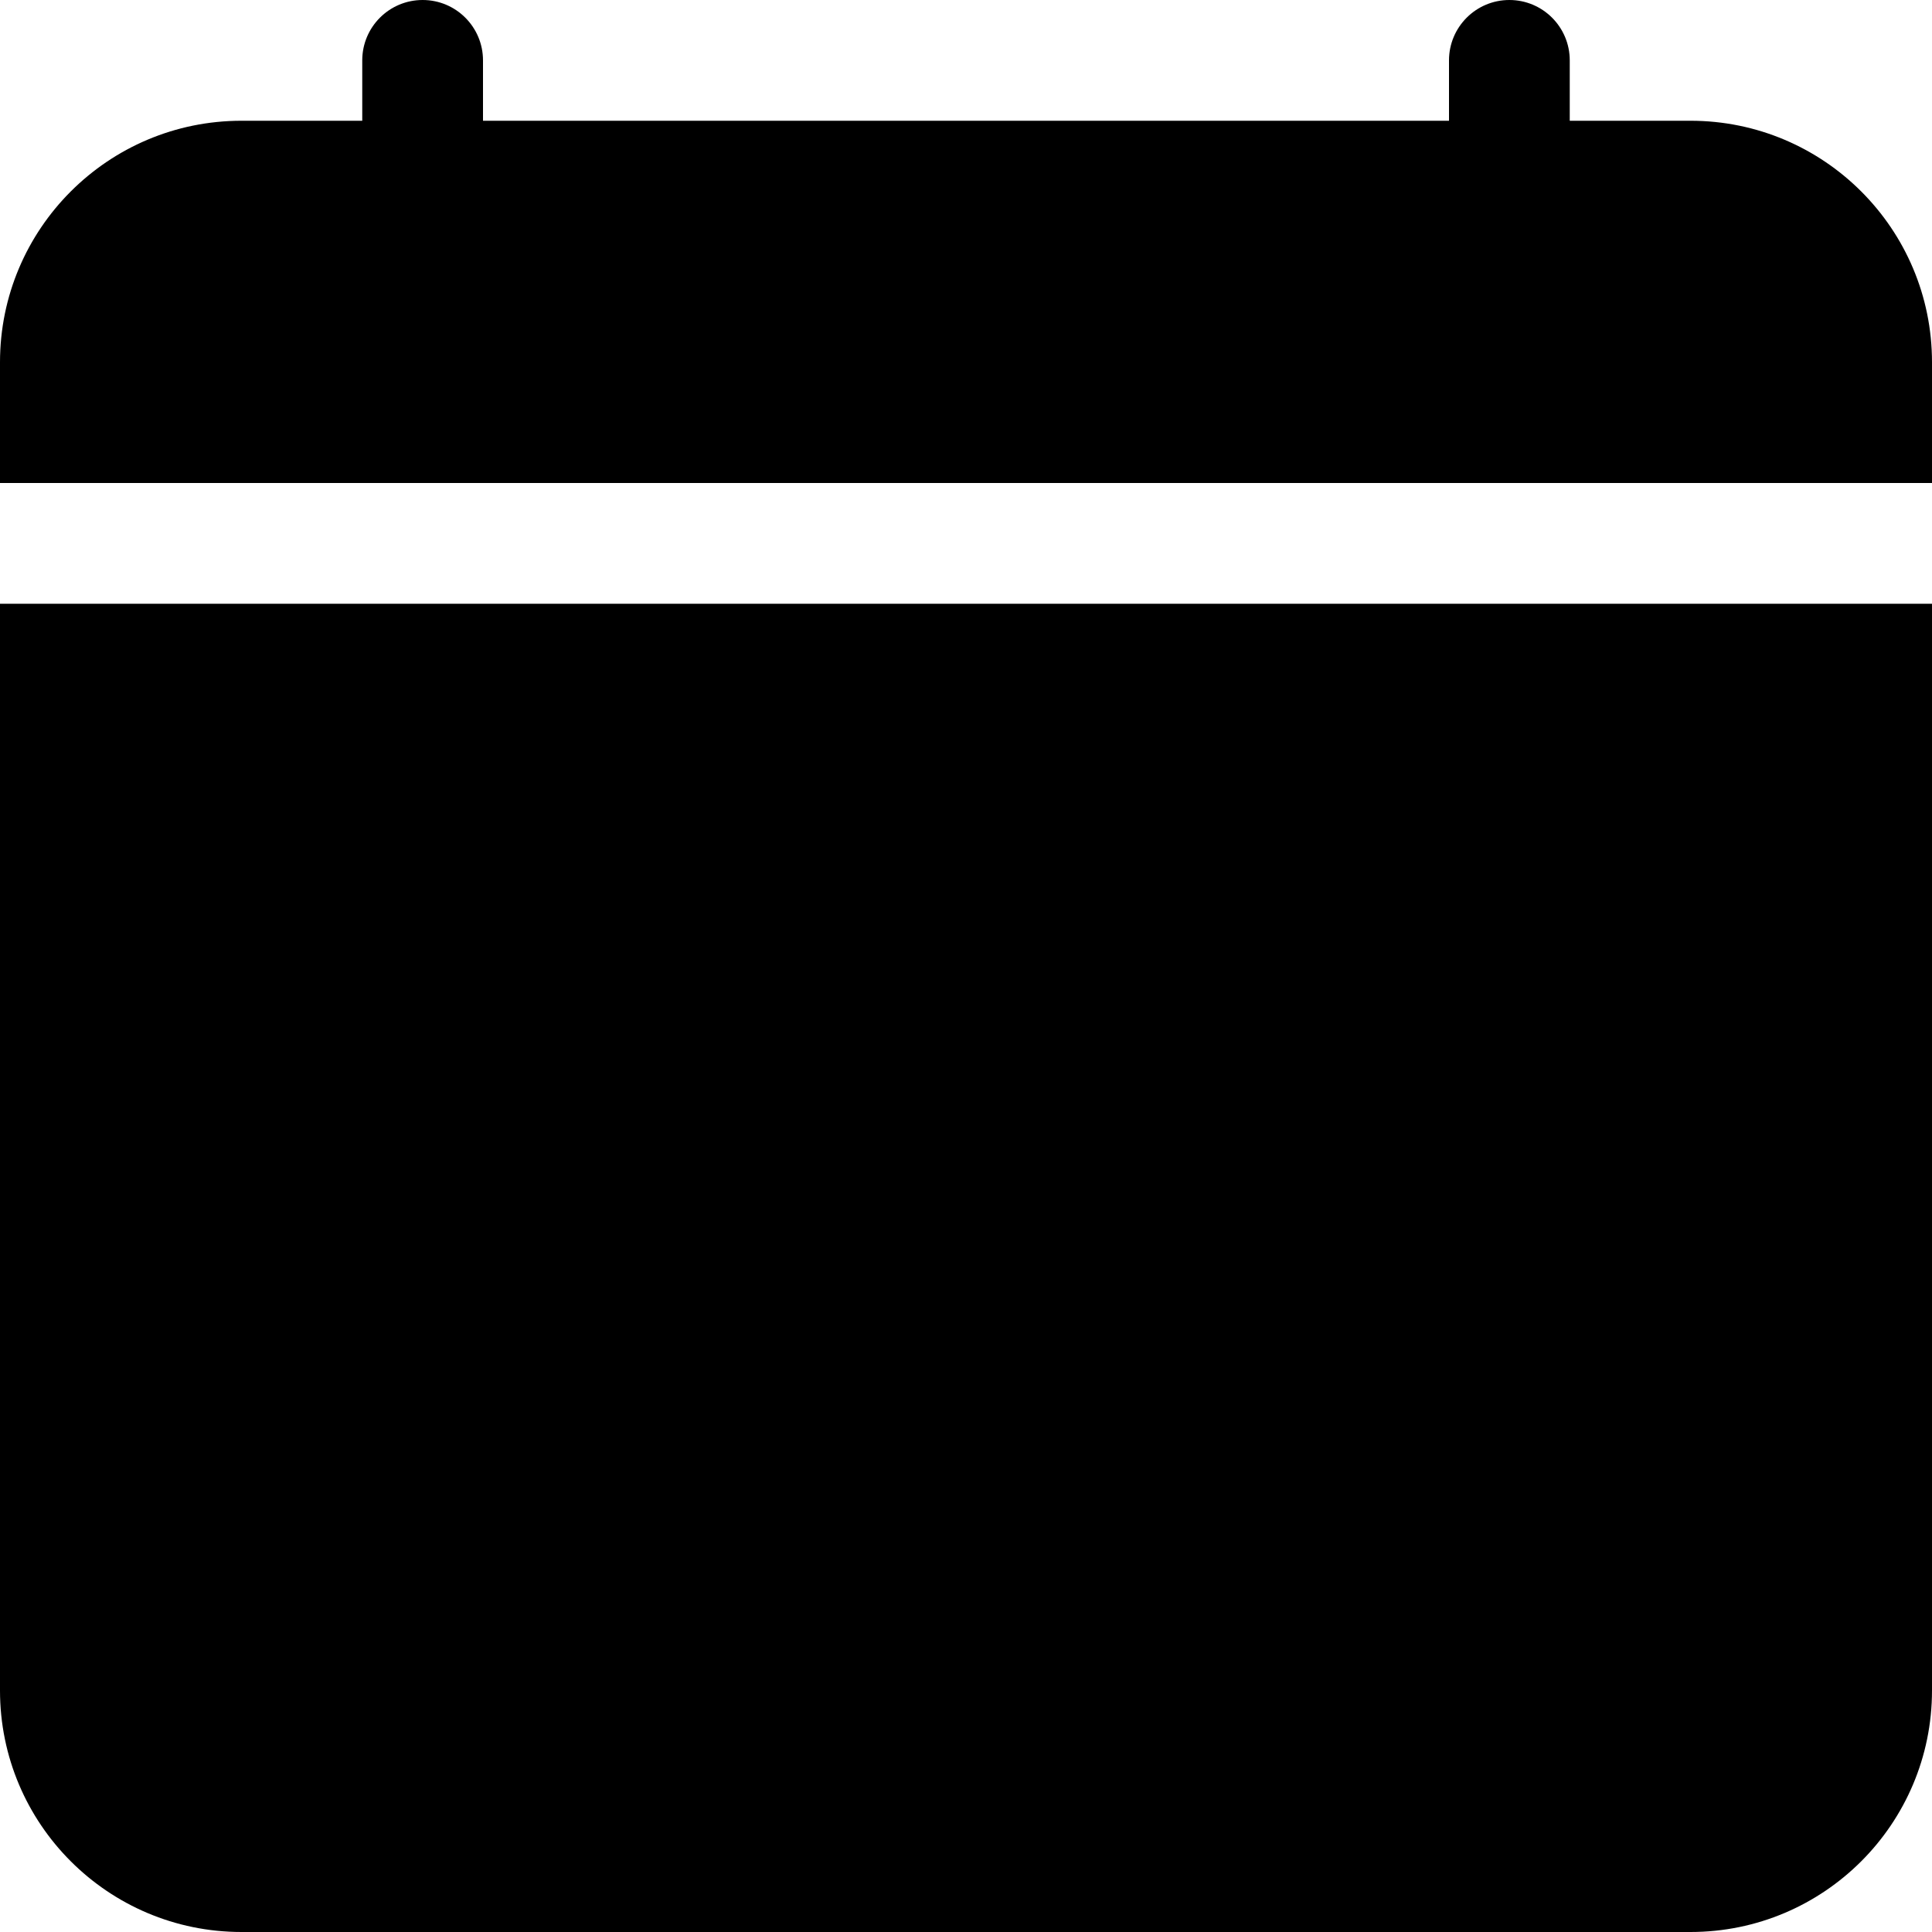
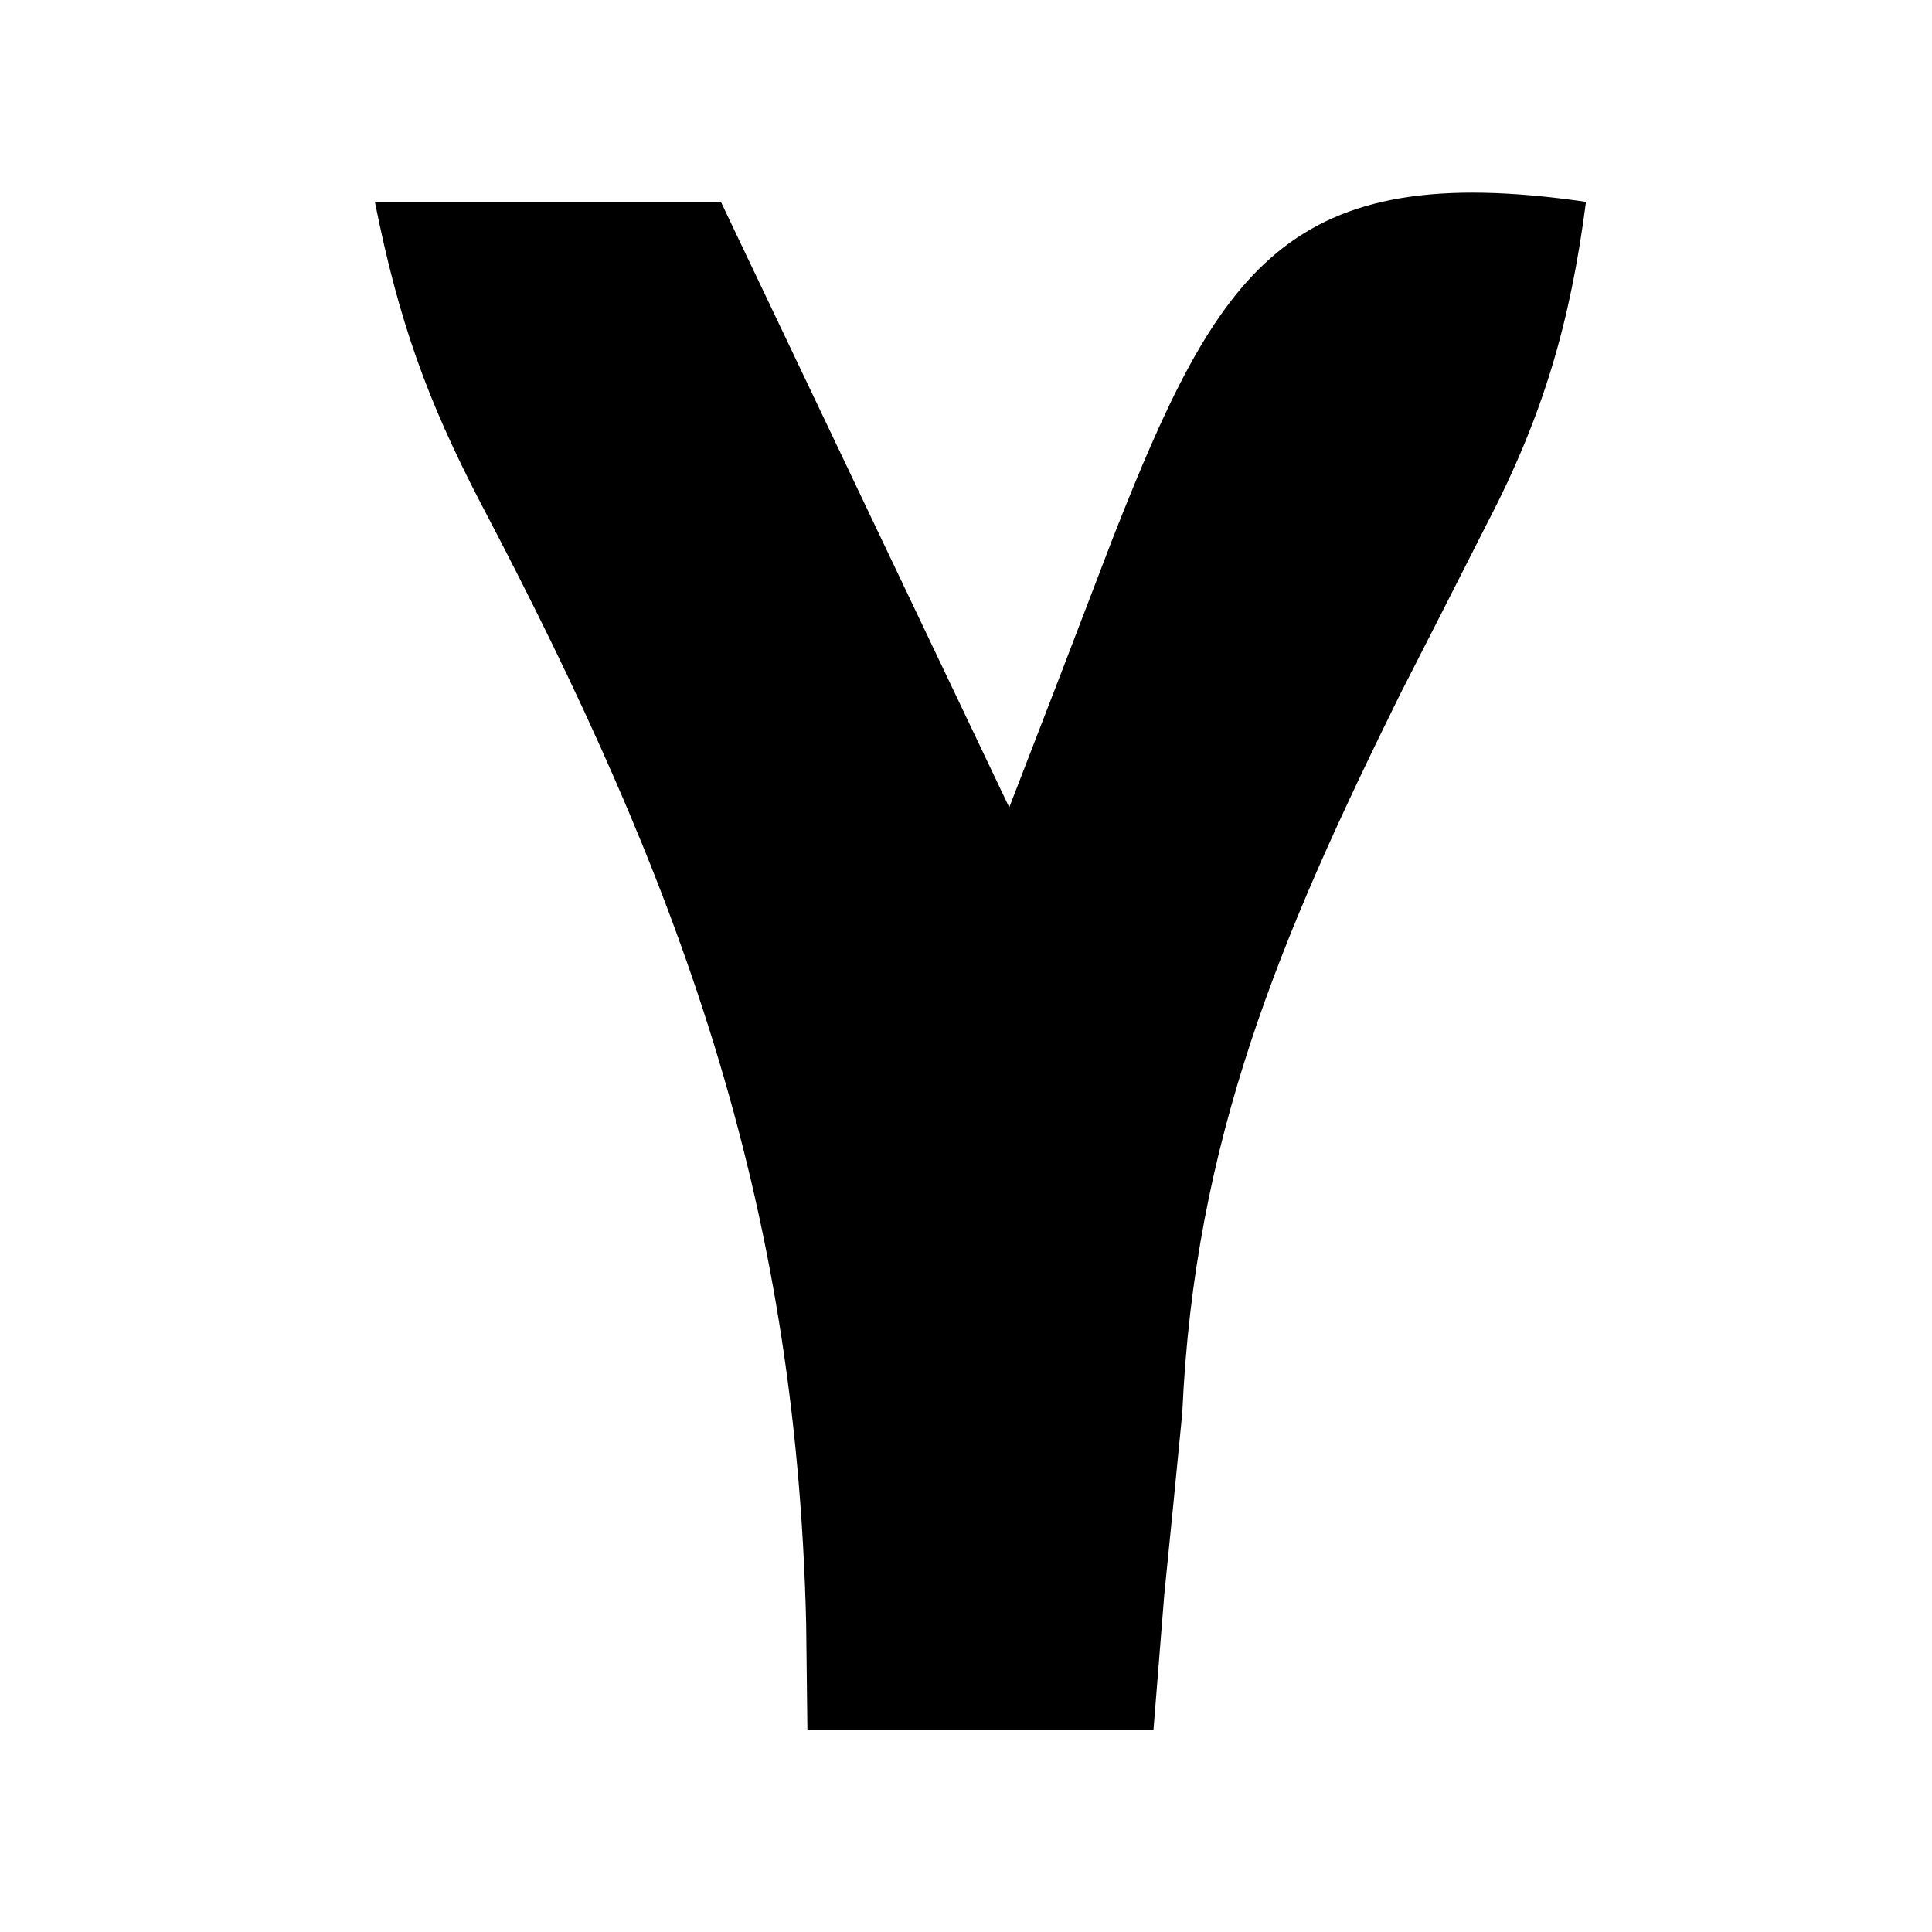
- <svg xmlns="http://www.w3.org/2000/svg" width="16" height="16" fill="currentColor" class="bi bi-calendar-fill" viewBox="0 0 16 16">
-   <path d="M3.5 0a.5.5 0 0 1 .5.5V1h8V.5a.5.5 0 0 1 1 0V1h1a2 2 0 0 1 2 2v11a2 2 0 0 1-2 2H2a2 2 0 0 1-2-2V5h16V4H0V3a2 2 0 0 1 2-2h1V.5a.5.5 0 0 1 .5-.5" />
+ <svg xmlns="http://www.w3.org/2000/svg" version="1.1" width="67" height="67">
+   <path d="M0 0 C-0.544 4.189 -1.484 7.42 -3.434 11.16 C-4.159 12.589 -4.159 12.589 -4.899 14.046 C-5.407 15.041 -5.914 16.037 -6.438 17.062 C-10.611 25.511 -13.579 32.513 -14 42 C-14.204 44.105 -14.412 46.209 -14.625 48.312 C-14.749 49.859 -14.873 51.406 -15 53 C-18.96 53 -22.92 53 -27 53 C-27.014 51.779 -27.028 50.559 -27.043 49.301 C-27.395 34.475 -31.459 23.503 -38.321 10.466 C-40.21 6.837 -41.182 4.09 -42 0 C-38.04 0 -34.08 0 -30 0 C-26.7 6.93 -23.4 13.86 -20 21 C-18.197 16.337 -18.197 16.337 -16.411 11.667 C-12.727 2.299 -10.361 -1.504 0 0 Z " fill="#000000" transform="translate(55,7)" />
</svg>
